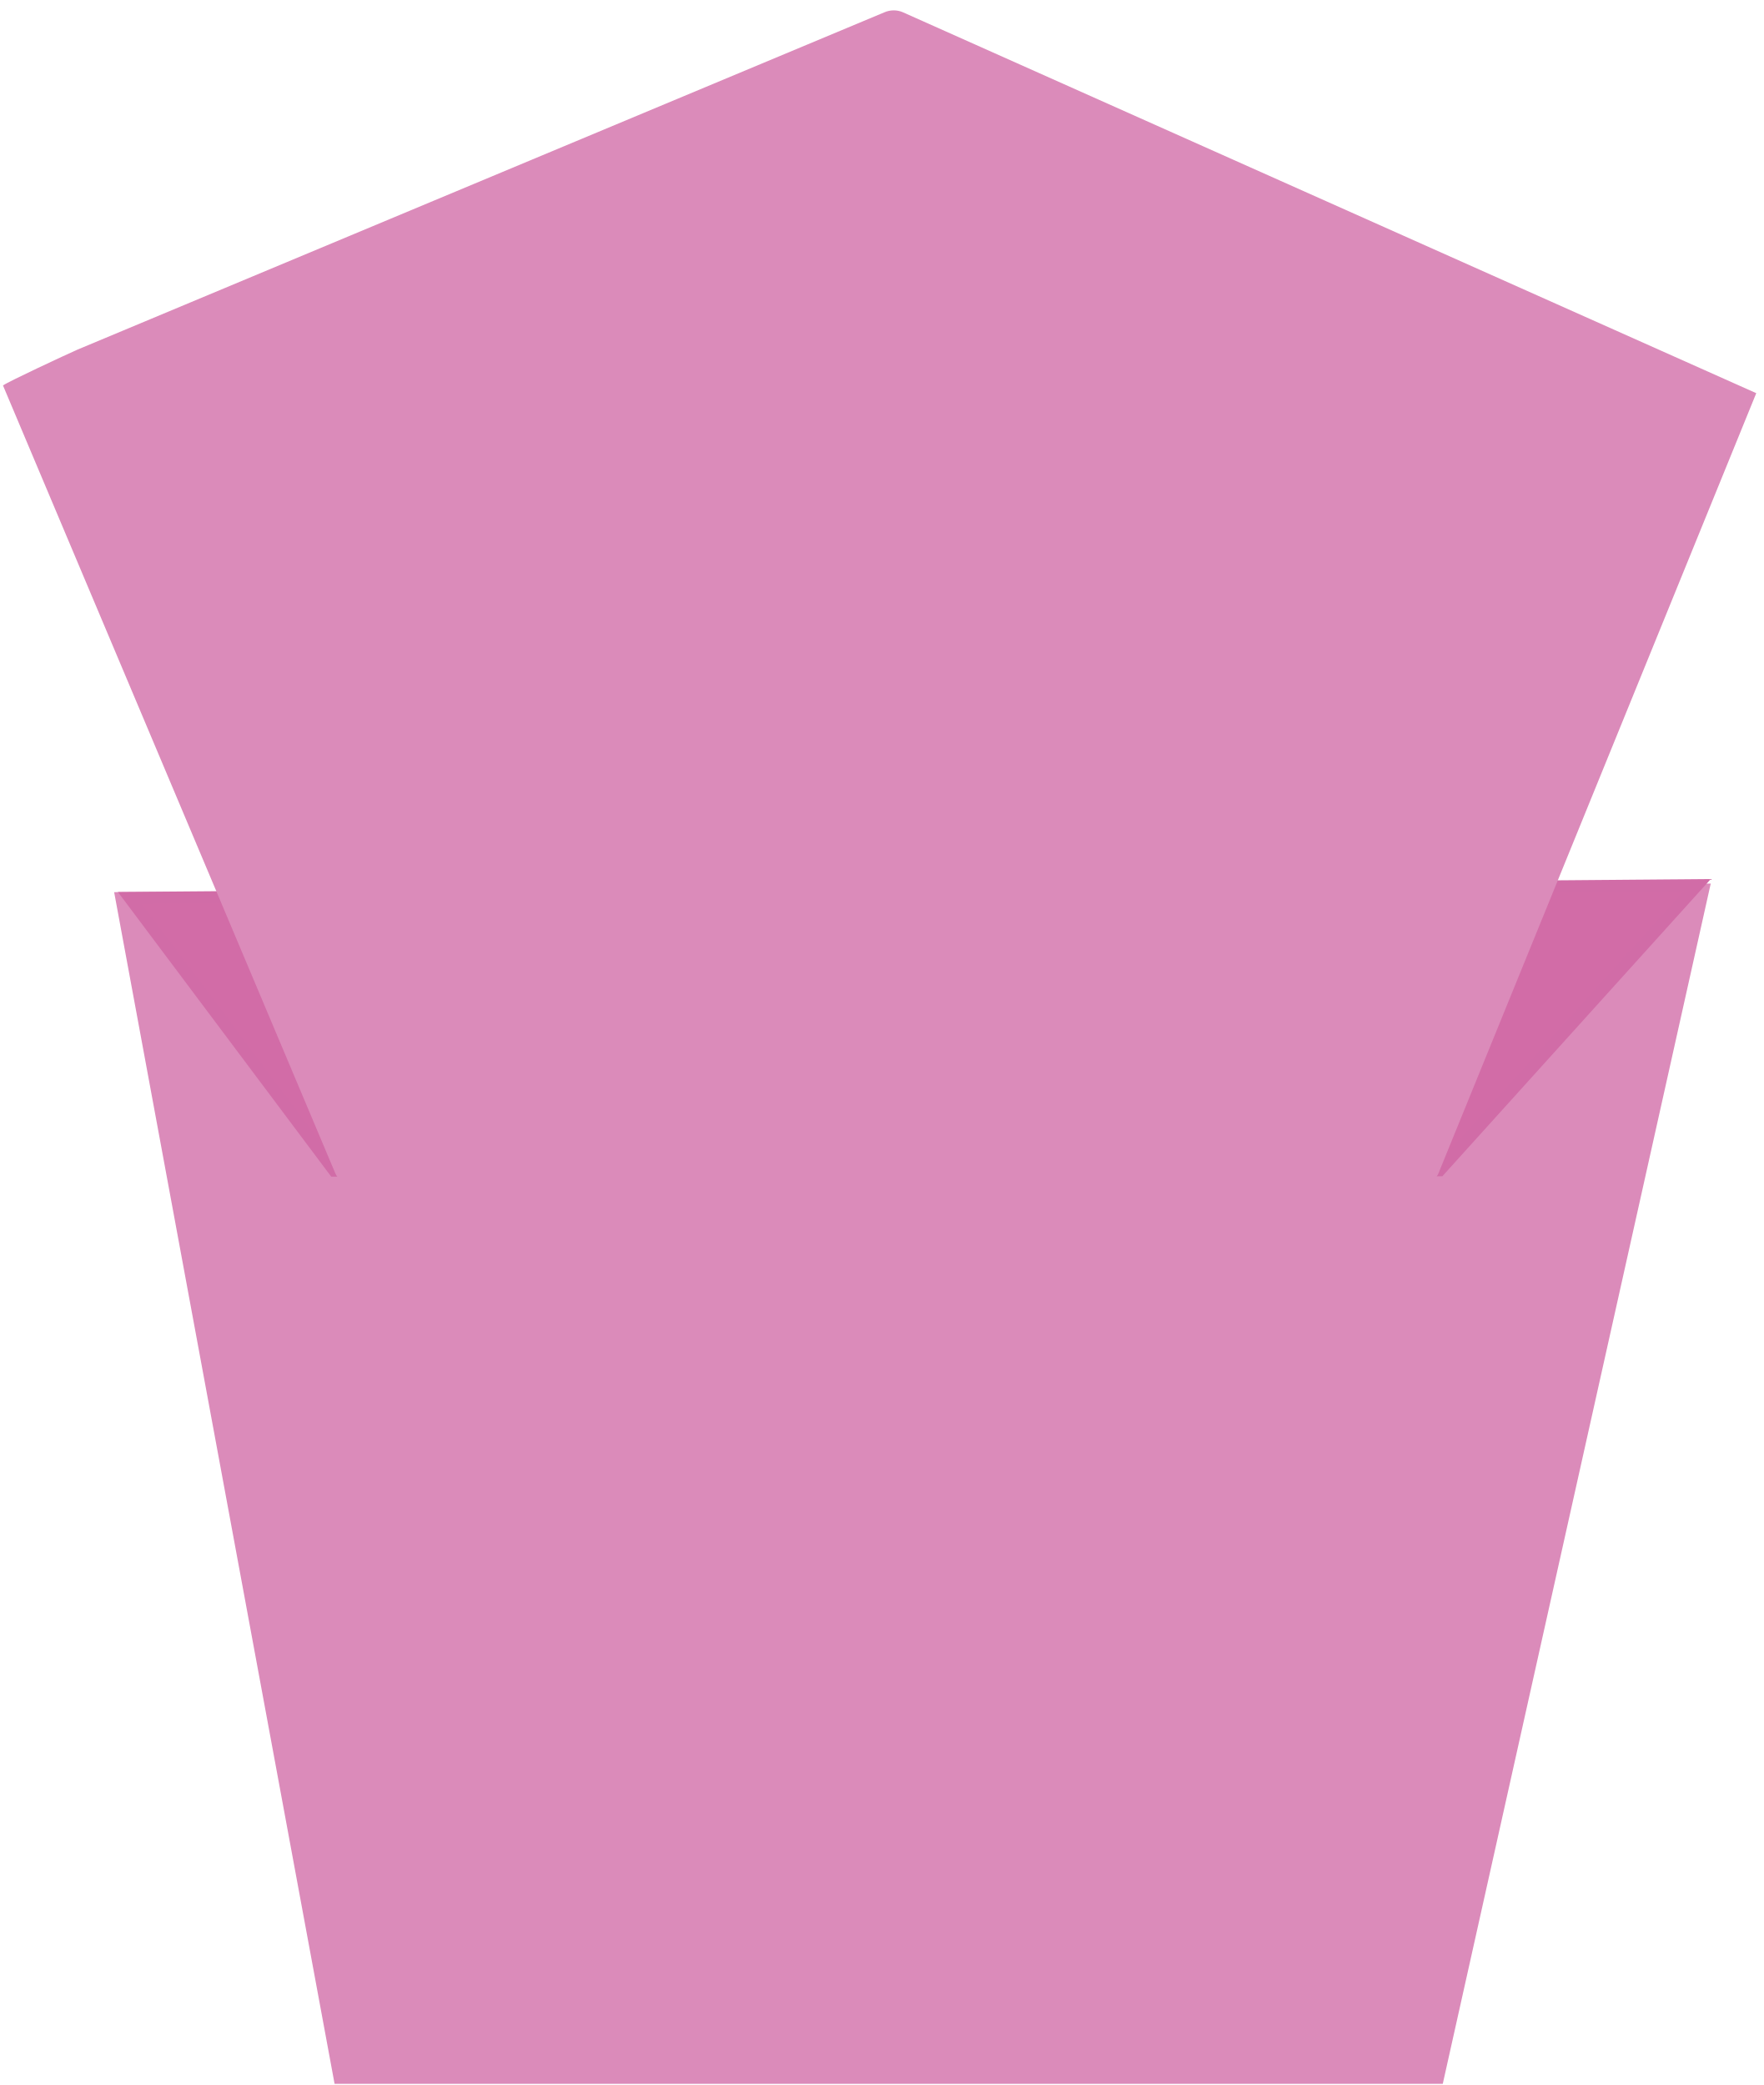
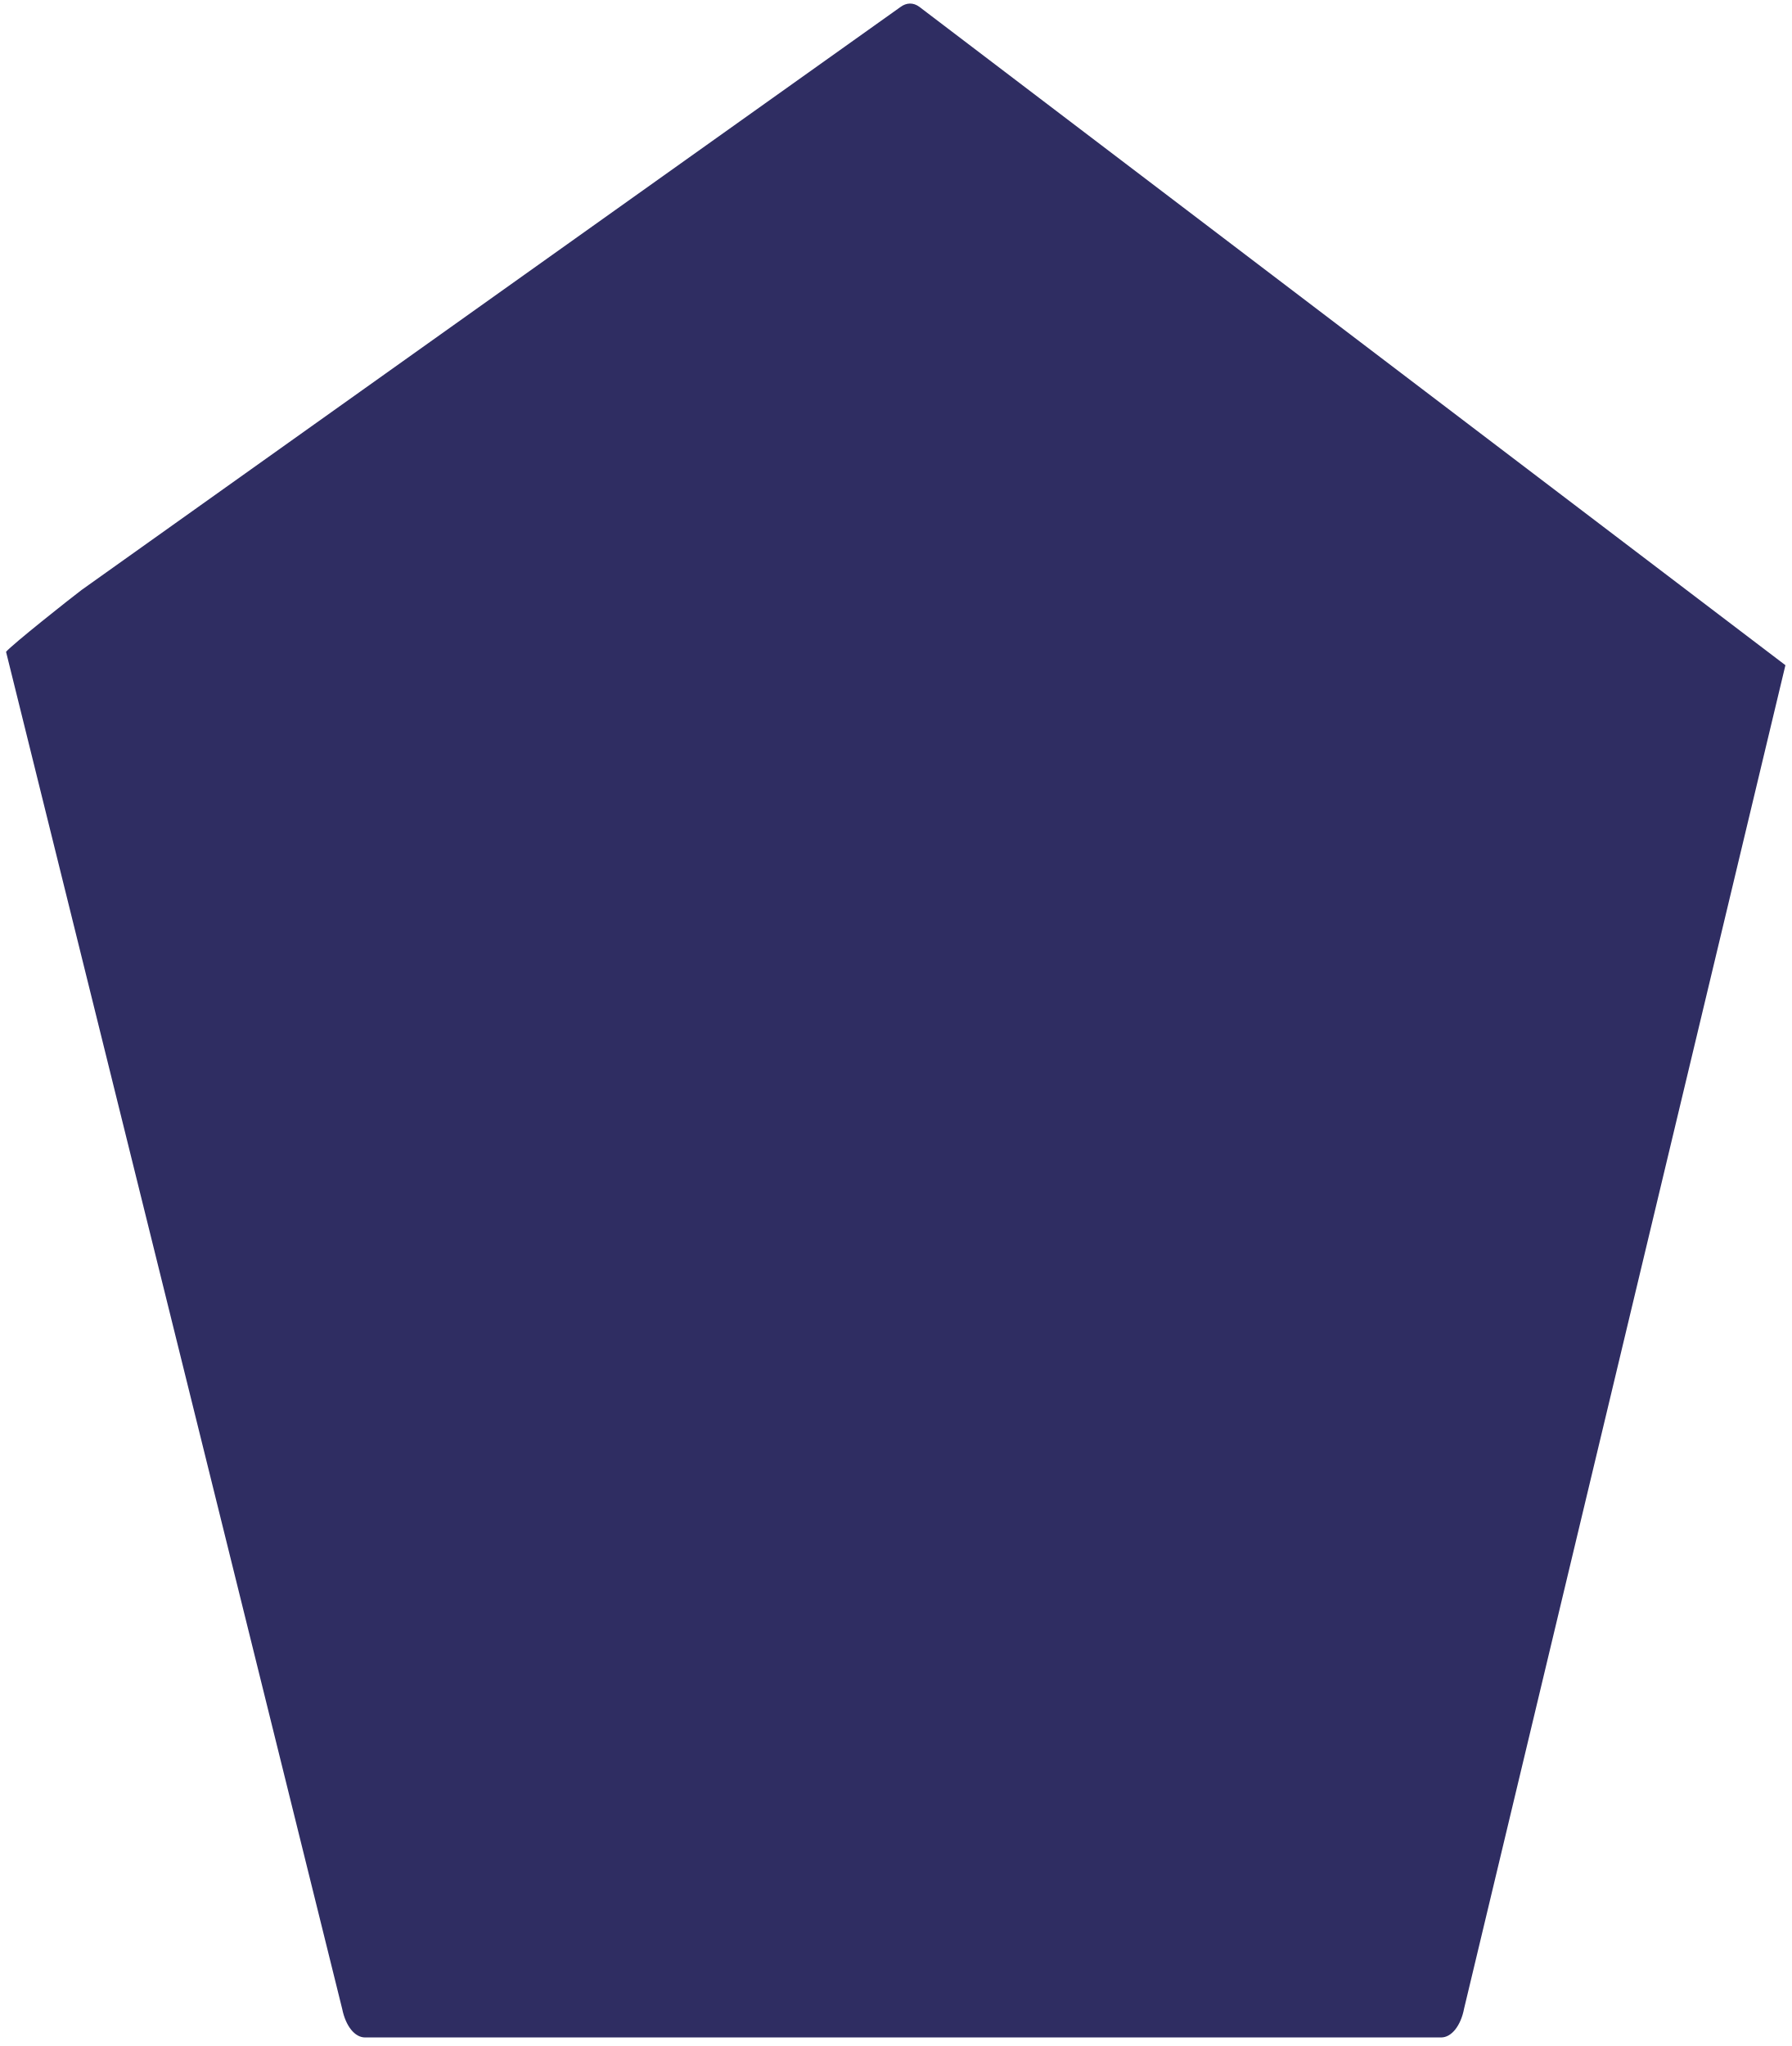
- <svg xmlns="http://www.w3.org/2000/svg" width="148" height="175" viewBox="0 0 148 175" fill="none">
-   <path d="M121.09 174.9H28.08L9.58 74.88L143.58 74.16L121.09 174.9Z" fill="#DB8BBA" />
-   <path d="M10.89 75.36L28.05 98.26L120.83 98.23L142.45 74.29L10.89 75.36Z" fill="#D26CA7" stroke="#D16CA7" stroke-miterlimit="10" />
-   <path d="M120.83 98.23C120.56 99.07 119.79 99.64 118.93 99.64H29.94C29.09 99.64 28.34 99.09 28.05 98.26L0.25 32.35C0.77 31.99 5.52 29.78 6.49 29.35L74.21 1.04C74.71 0.82 75.28 0.81 75.78 1.03L147.4 33" fill="#DB8BBA" />
+ <svg xmlns="http://www.w3.org/2000/svg" width="148" height="169" viewBox="0 0 148 169" fill="none">
+   <path d="M120.957 165.896C120.687 167.324 119.918 168.294 119.059 168.294H30.16C29.311 168.294 28.561 167.359 28.272 165.947L0.5 53.839C1.019 53.227 5.765 49.468 6.734 48.736L74.385 0.583C74.884 0.209 75.454 0.192 75.953 0.566L147.5 54.945" fill="#2F2D62" />
</svg>
